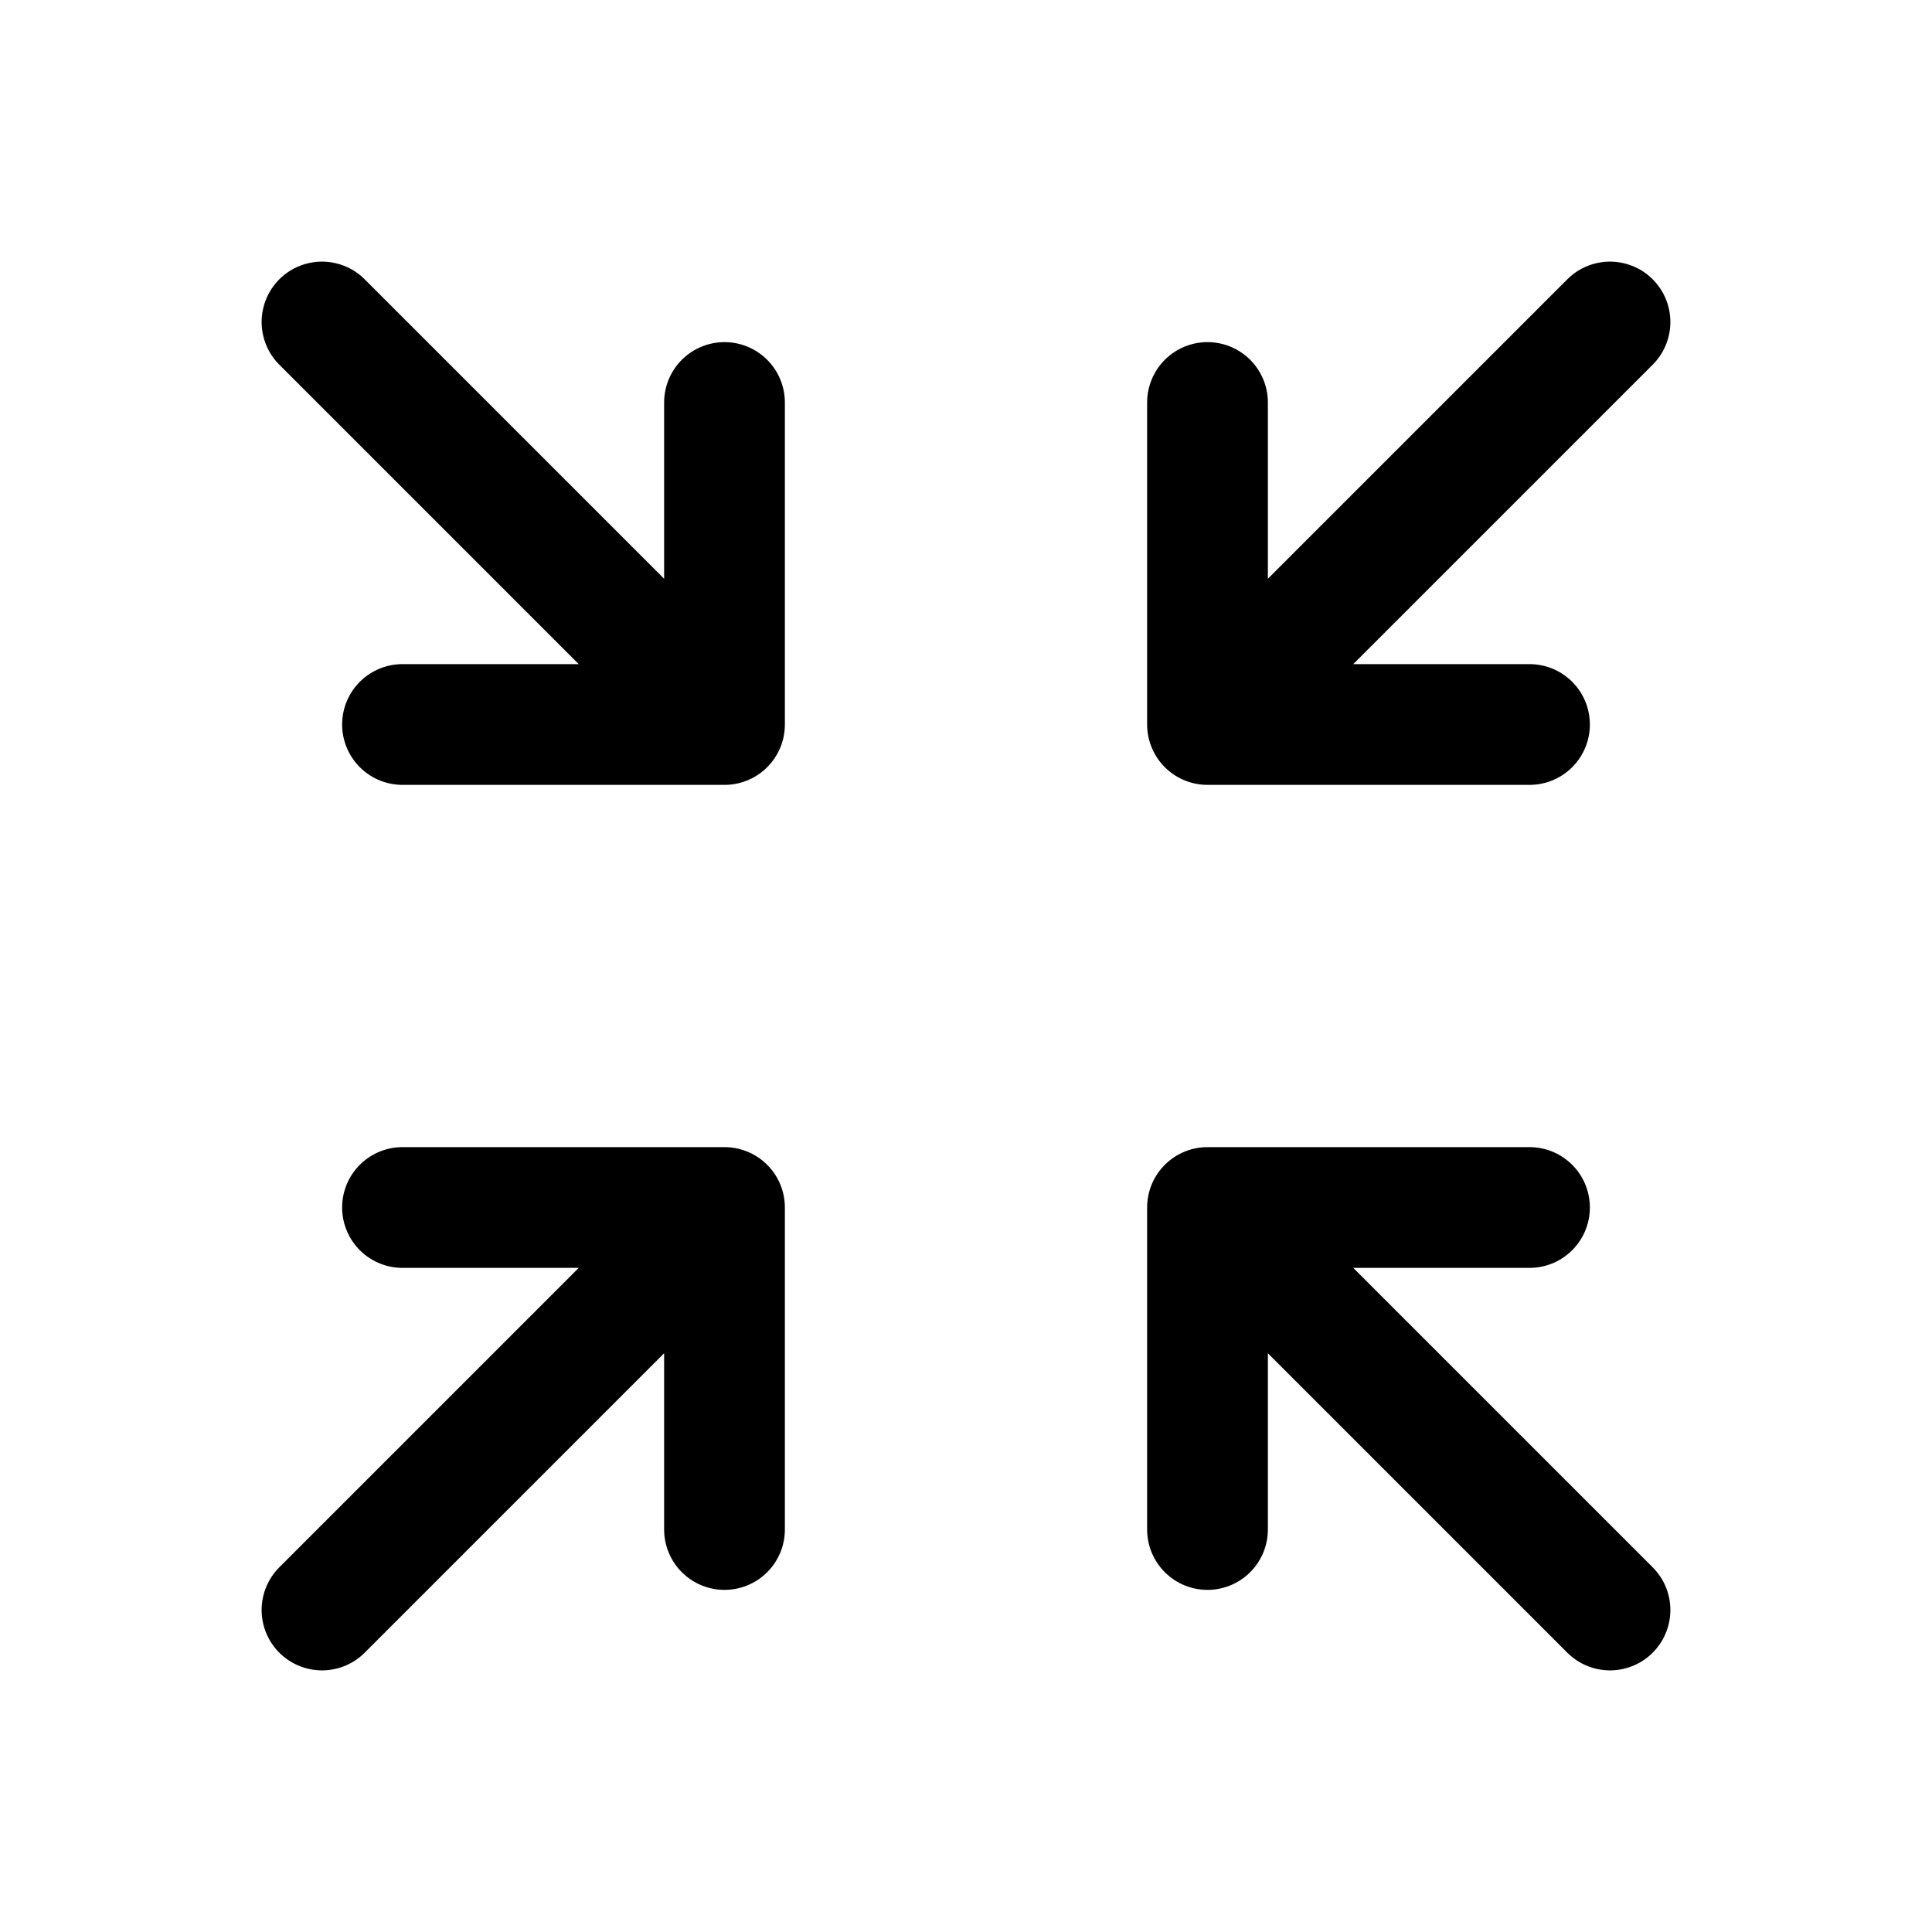
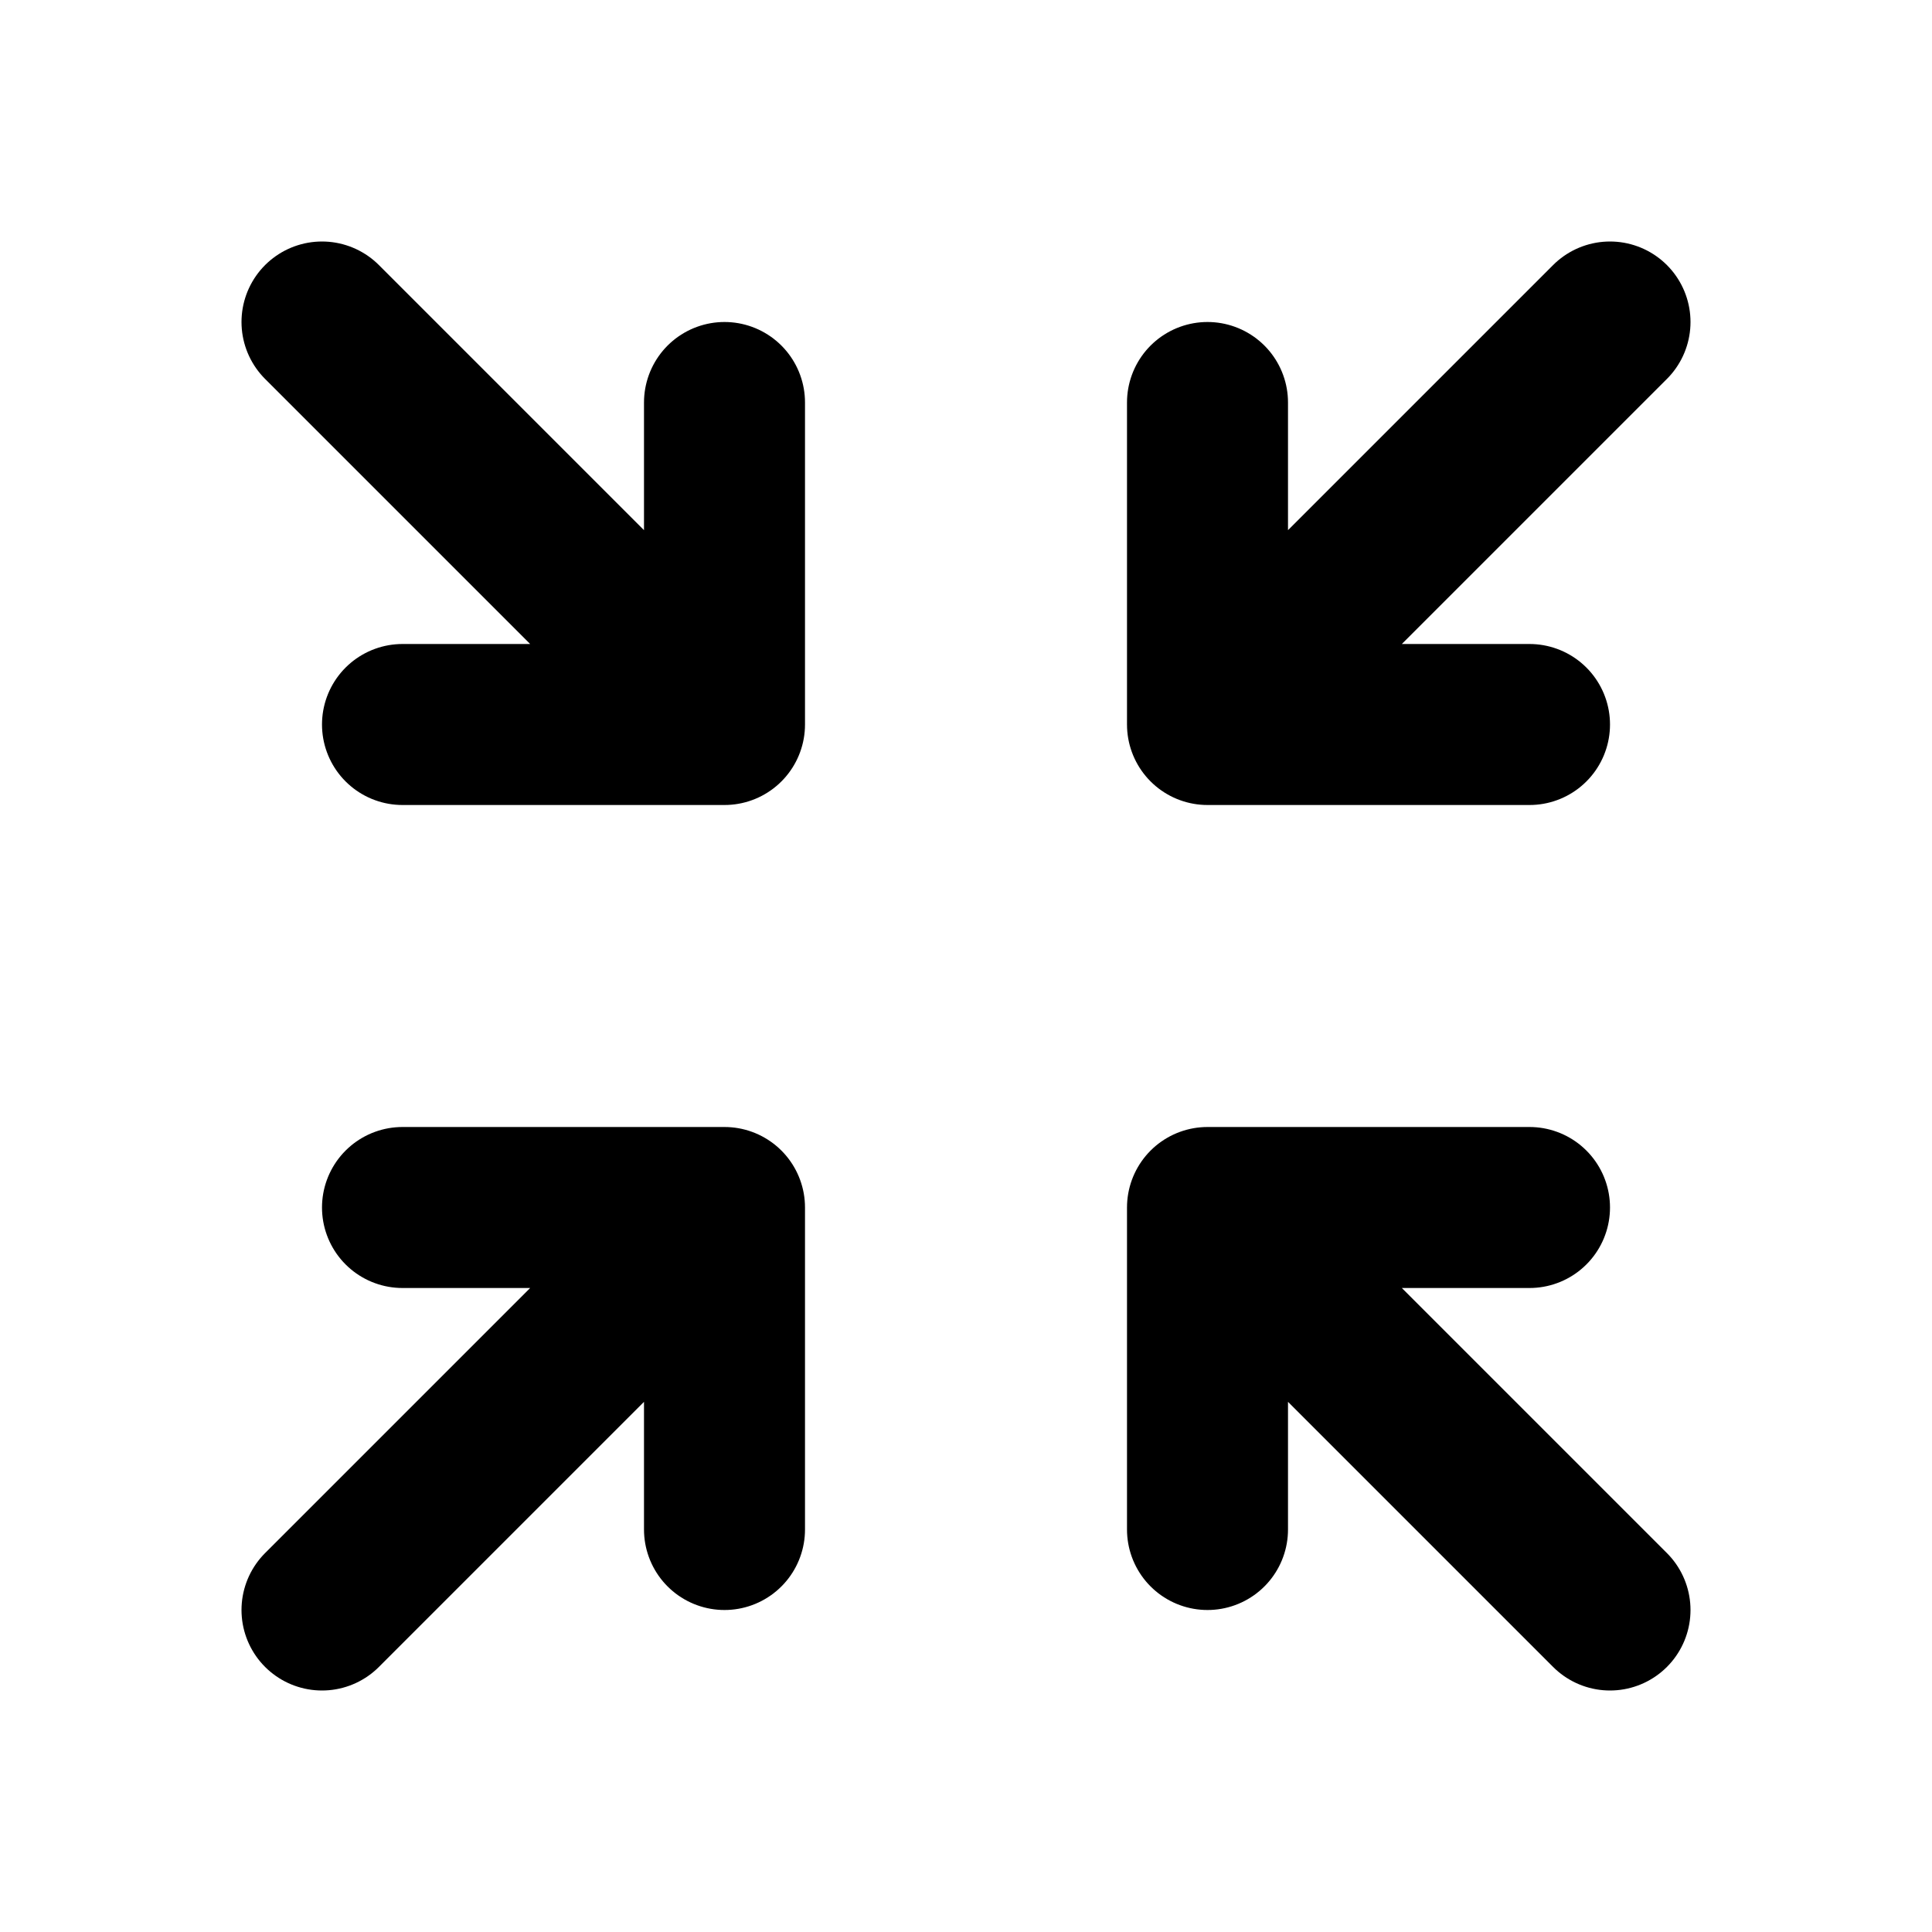
<svg xmlns="http://www.w3.org/2000/svg" aria-hidden="true" width="24" height="24" fill="none" viewBox="0 0 24 24">
-   <path stroke="currentColor" stroke-linecap="round" stroke-linejoin="round" stroke-width="1.5" d="M5 9h4m0 0V5m0 4L4 4m15 5h-4m0 0V5m0 4 5-5M5 15h4m0 0v4m0-4-5 5m15-5h-4m0 0v4m0-4 5 5" />
+   <path stroke="currentColor" stroke-linecap="round" stroke-linejoin="round" stroke-width="2" d="M5 9h4m0 0V5m0 4L4 4m15 5h-4m0 0V5m0 4 5-5M5 15h4m0 0v4m0-4-5 5m15-5h-4m0 0v4m0-4 5 5" />
</svg>
